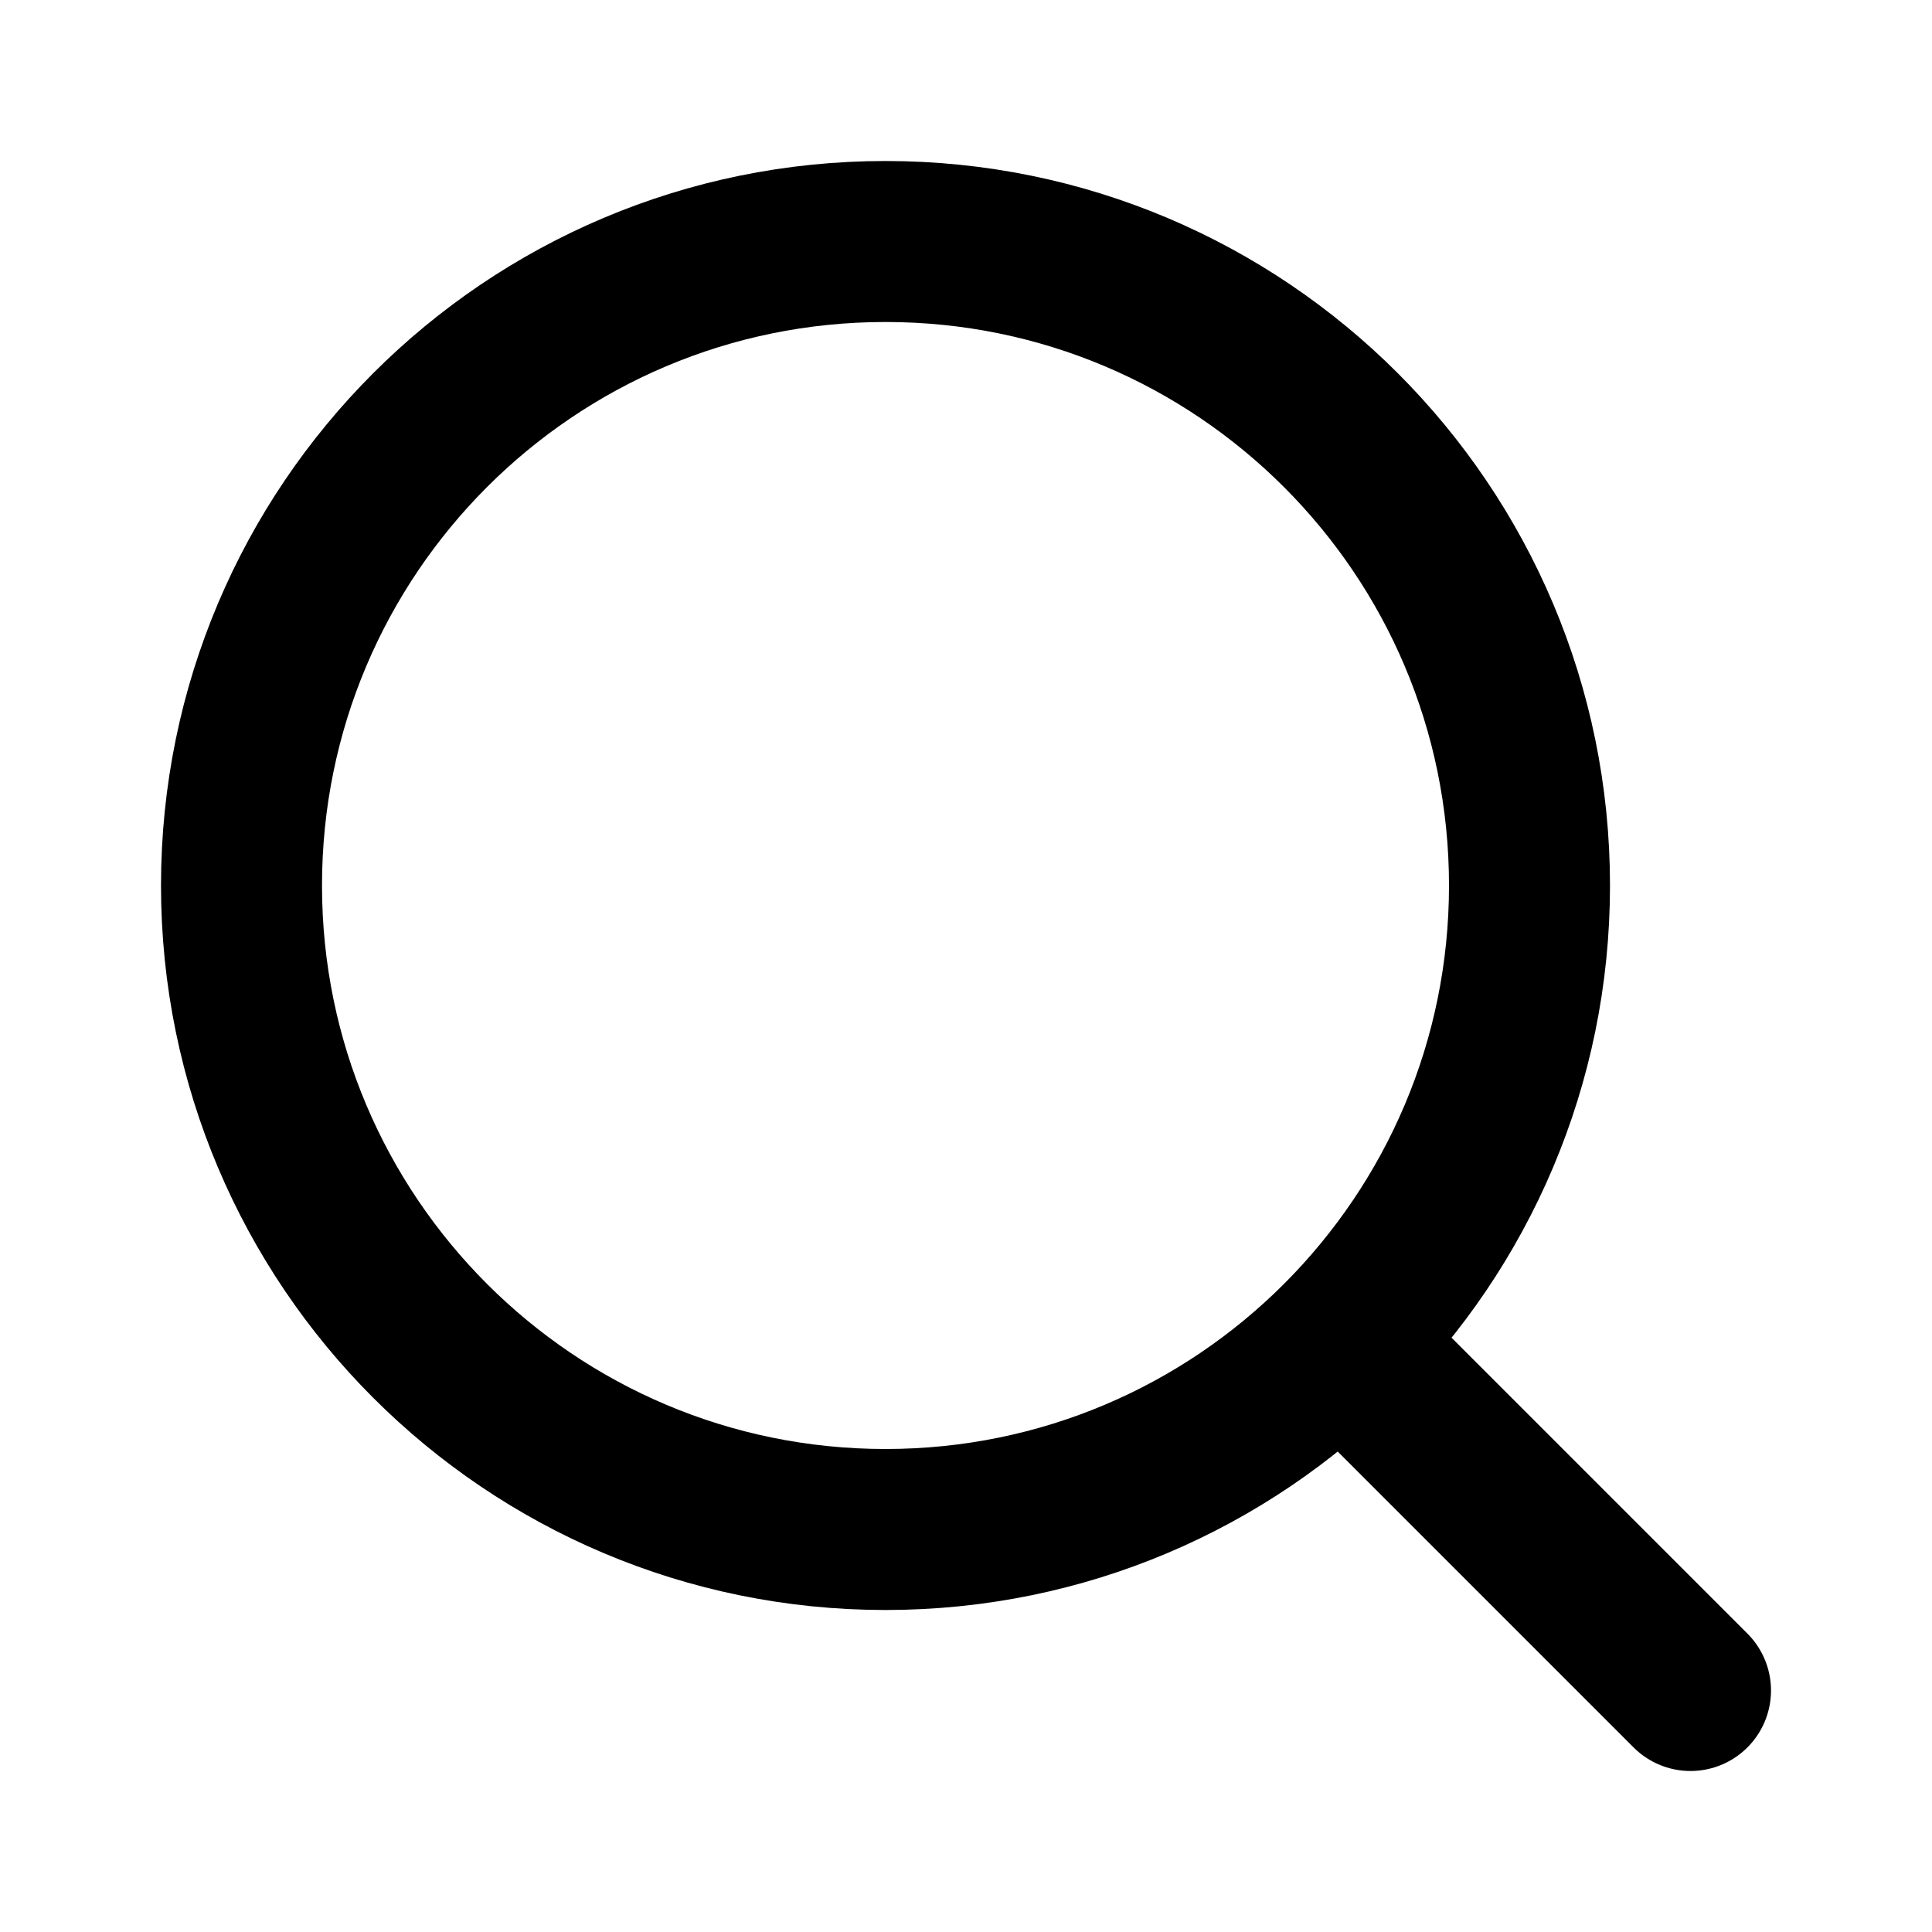
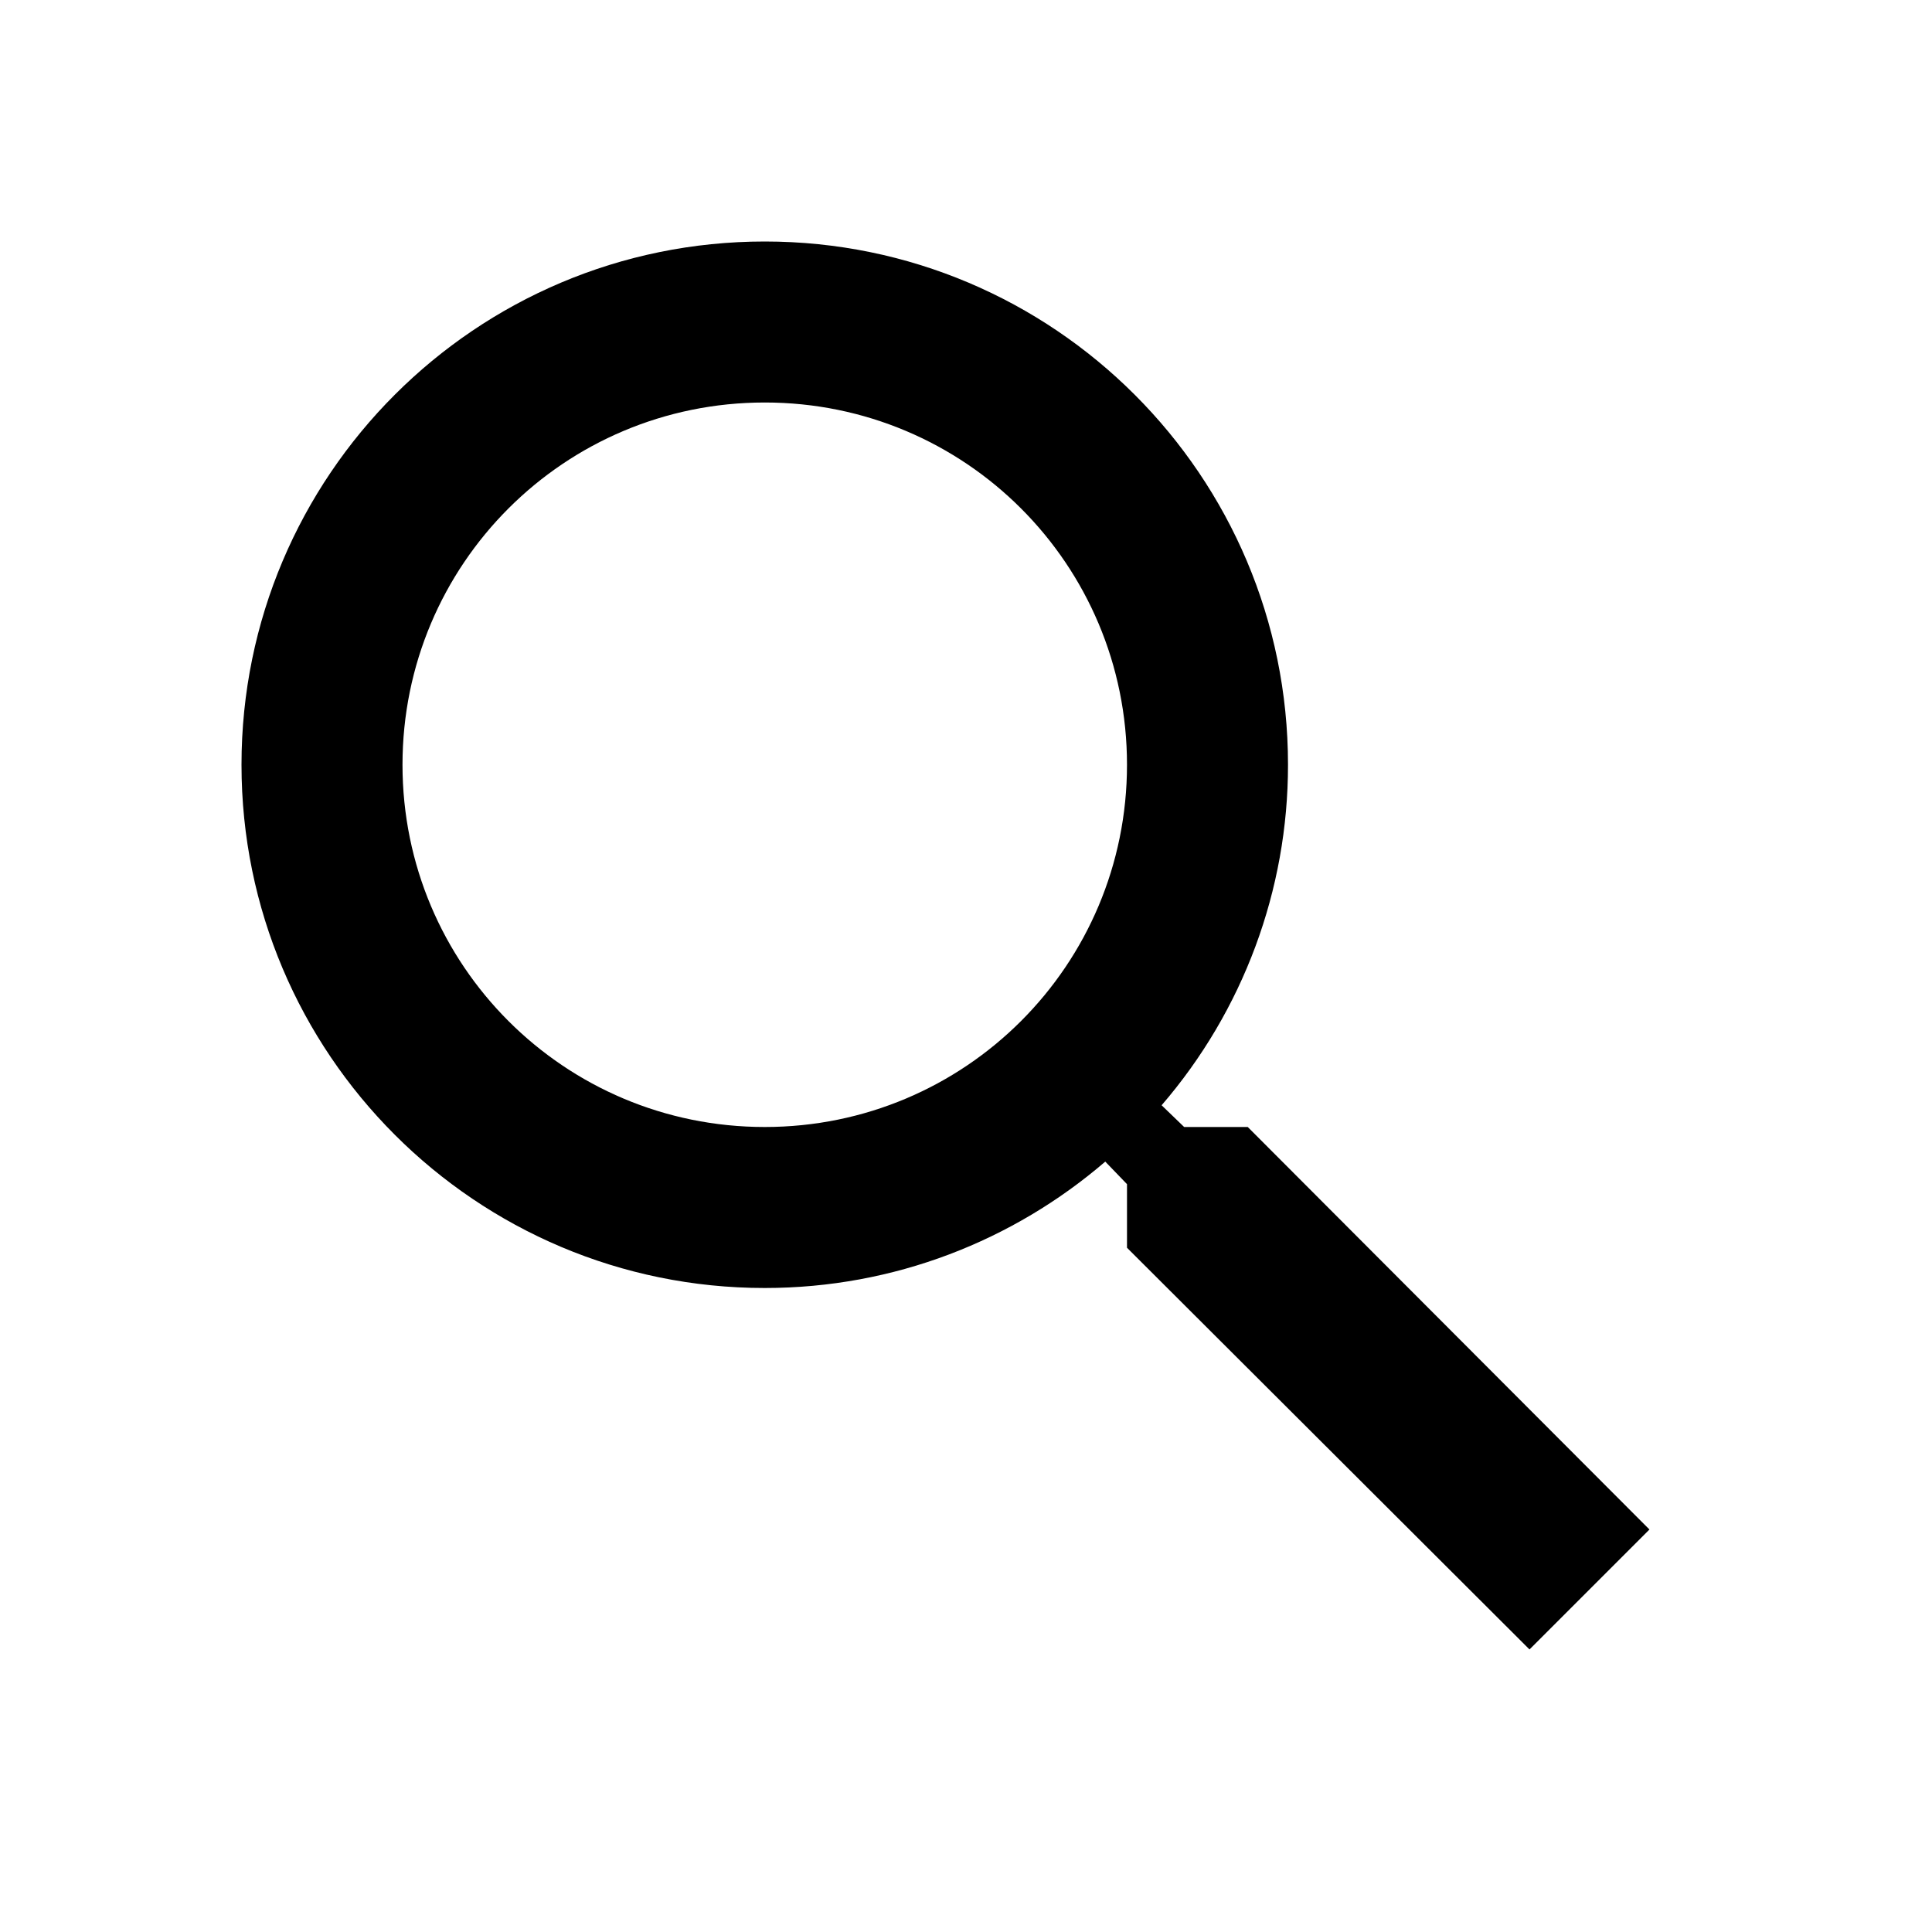
- <svg xmlns="http://www.w3.org/2000/svg" class="lucide lucide-search" width="24" height="24" viewBox="0 0 24 24" fill="none" stroke="currentColor" stroke-width="2" stroke-linecap="round" stroke-linejoin="round">
-   <path d="m21 21-4.34-4.34" />
-   <circle cx="11" cy="11" r="8" />
+ <svg xmlns="http://www.w3.org/2000/svg" width="24" height="24" viewBox="0 0 24 24" fill="currentColor">
+   <path d="M15.5 14h-.79l-.28-.27A6.47 6.47 0 0 0 16 9.5 6.5 6.5 0 1 0 9.5 16c1.61 0 3.09-.59 4.23-1.57l.27.28v.79l5 4.99L20.49 19zM9.5 14C7.01 14 5 11.99 5 9.5S7.01 5 9.5 5 14 7.01 14 9.5 11.99 14 9.5 14z" />
</svg>
